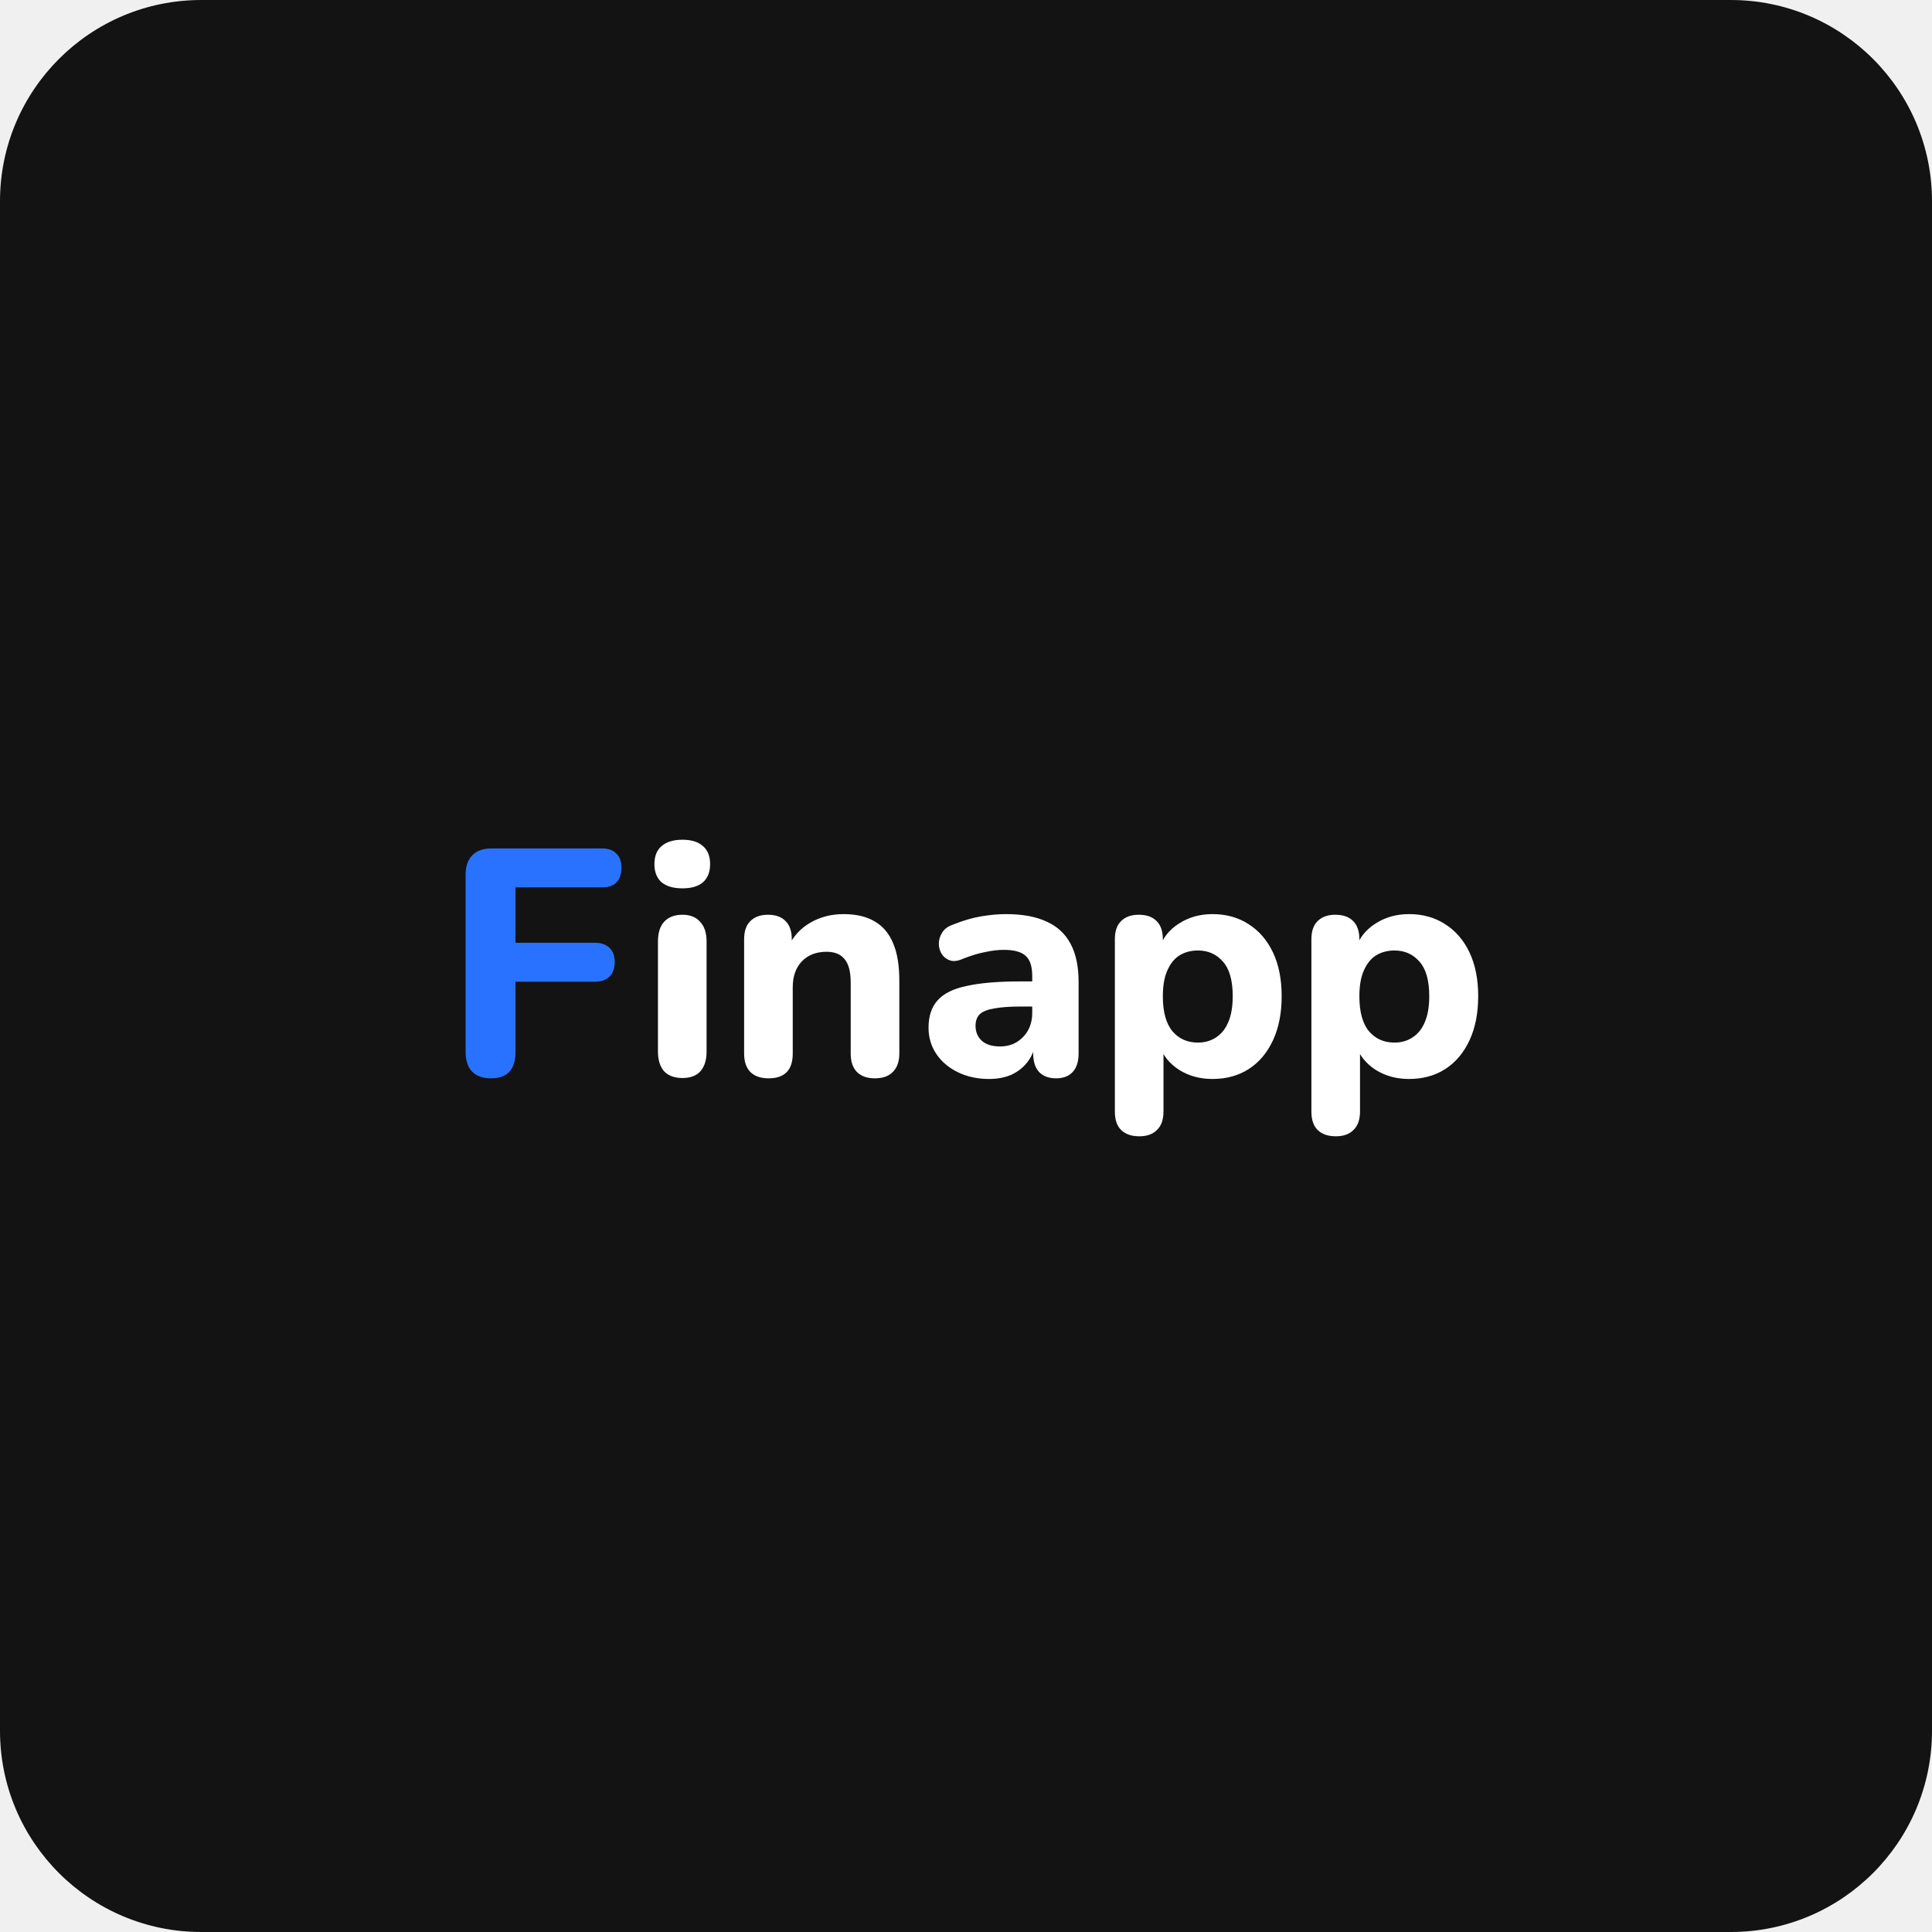
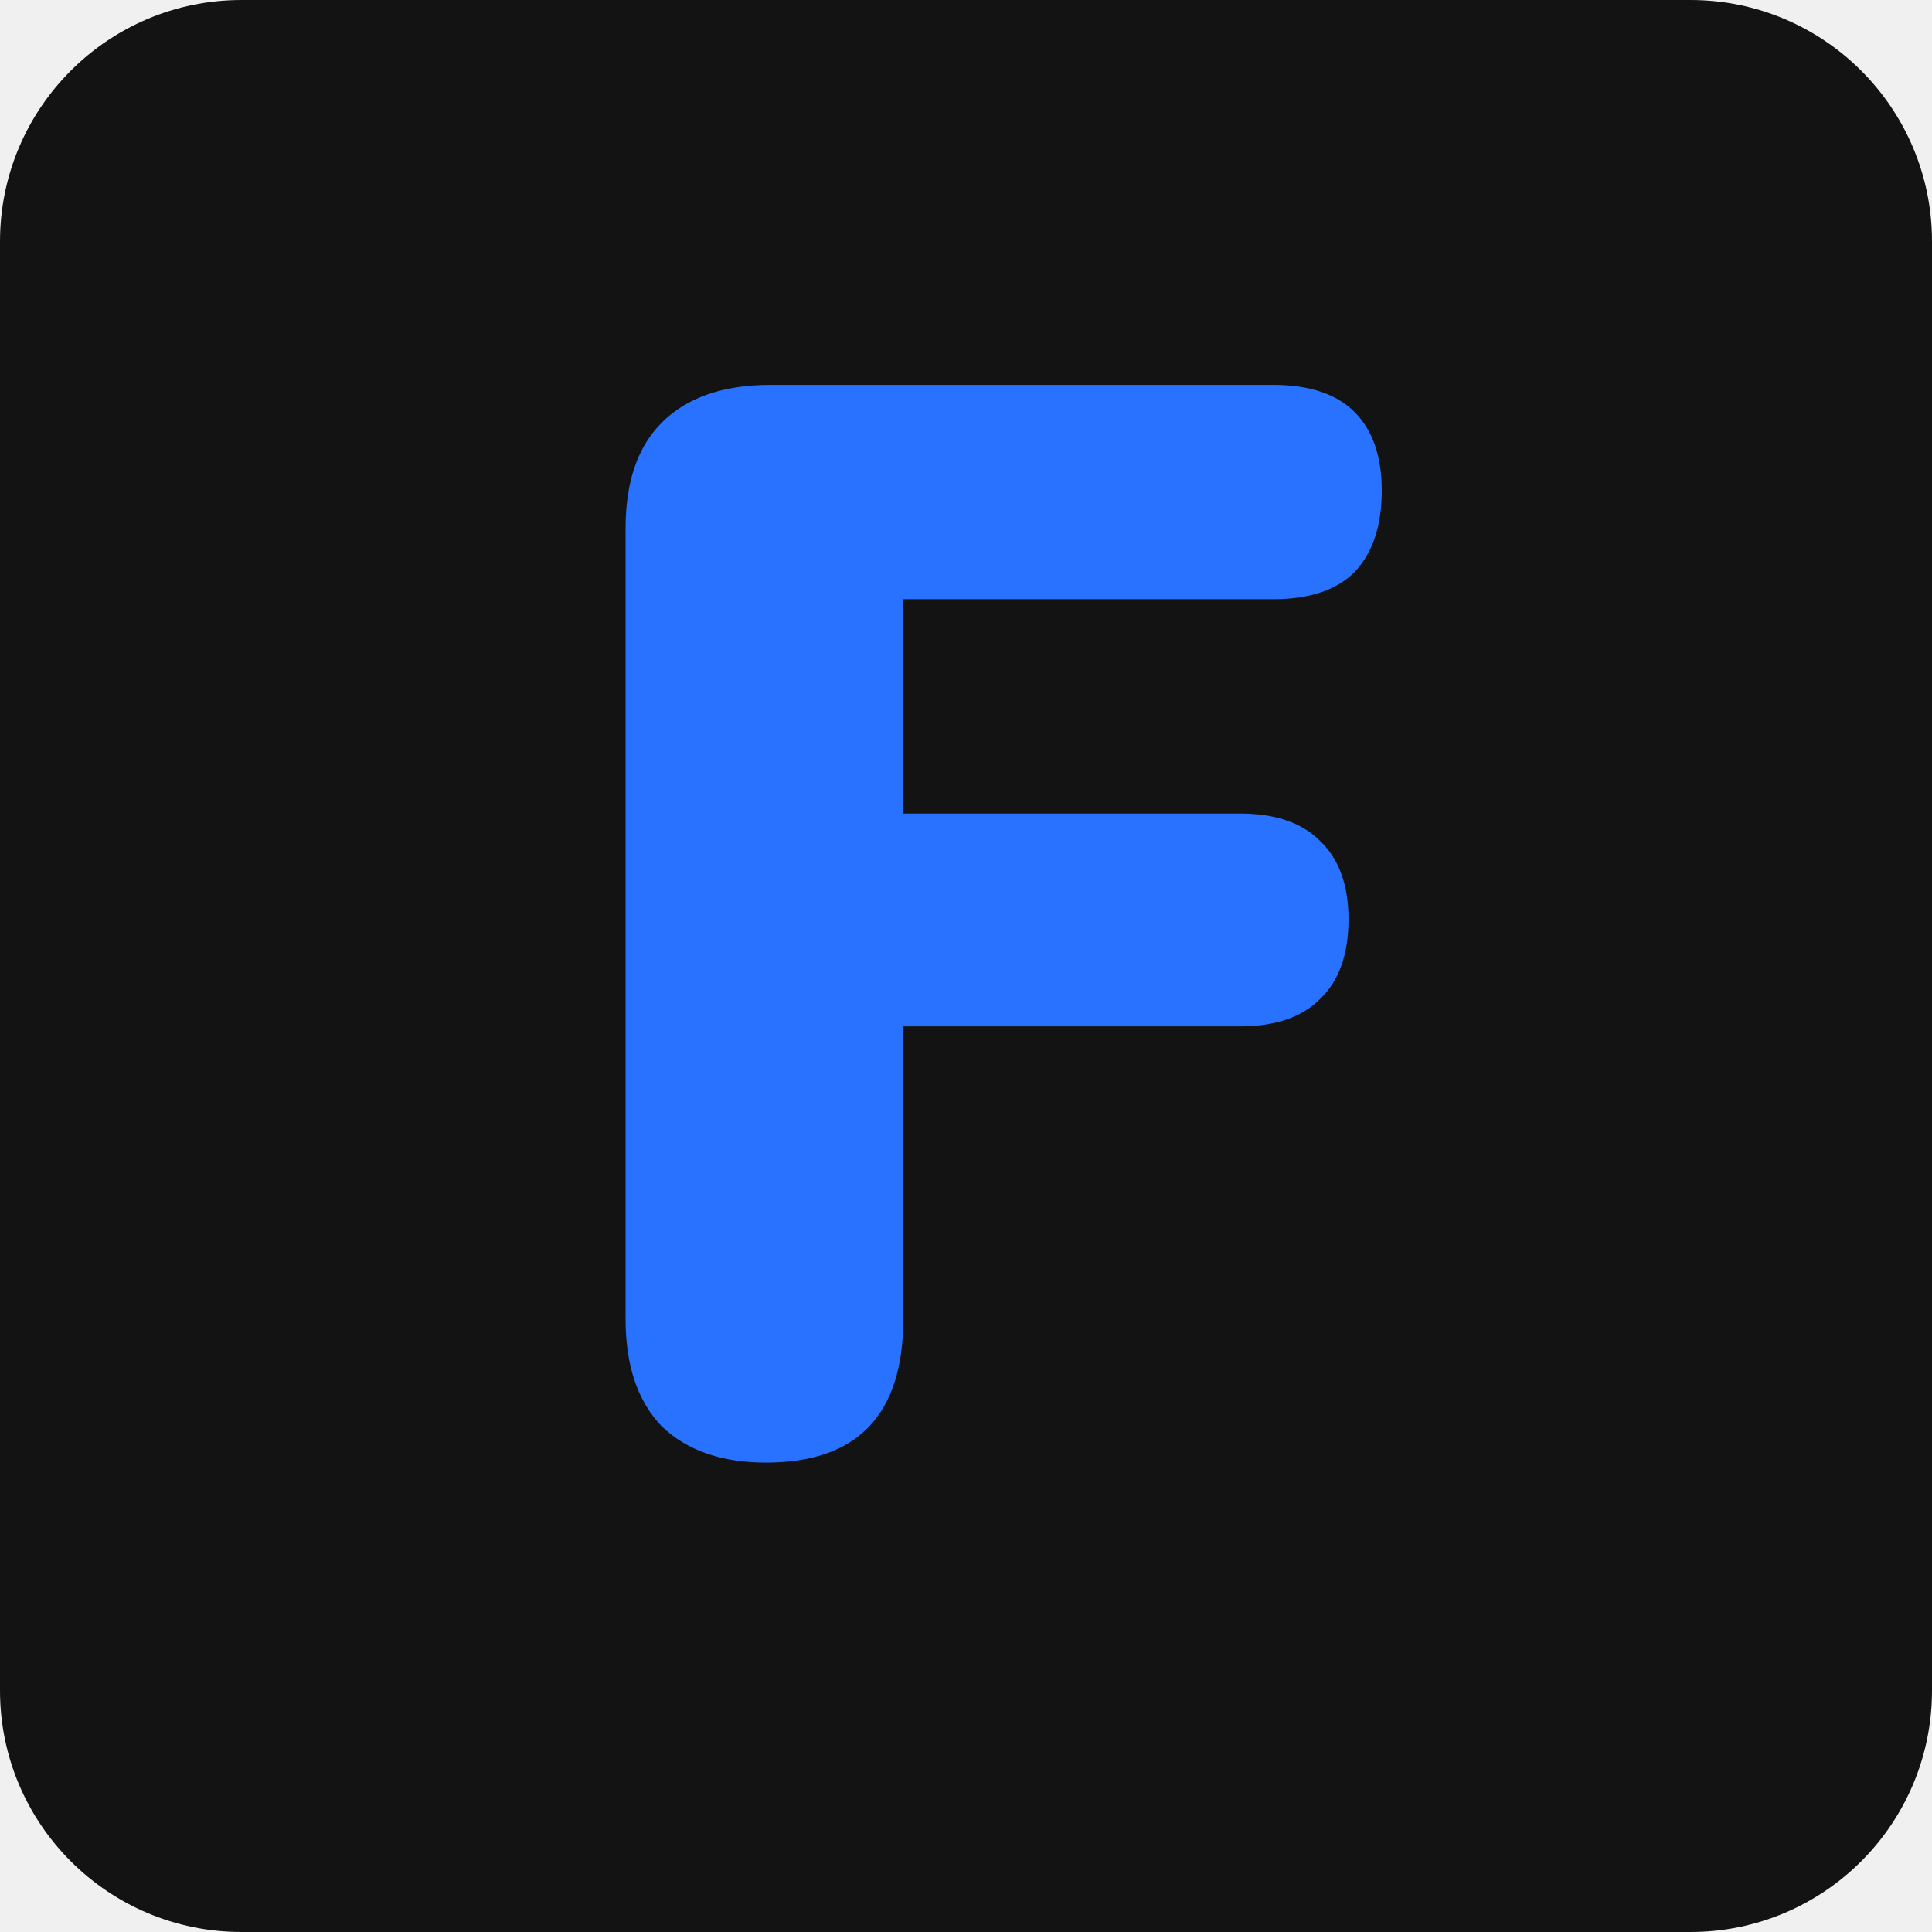
- <svg xmlns="http://www.w3.org/2000/svg" width="192" height="192" viewBox="0 0 192 192" fill="none">
-   <rect width="192" height="192" rx="20" fill="#131313" />
-   <path d="M48.8 107.163C47.989 107.163 47.36 106.939 46.912 106.491C46.485 106.043 46.272 105.392 46.272 104.539V86.907C46.272 86.075 46.496 85.435 46.944 84.987C47.392 84.539 48.032 84.315 48.864 84.315H59.808C60.448 84.315 60.928 84.486 61.248 84.827C61.589 85.147 61.76 85.616 61.76 86.235C61.76 86.875 61.589 87.366 61.248 87.707C60.928 88.027 60.448 88.187 59.808 88.187H51.232V93.691H59.104C59.744 93.691 60.235 93.862 60.576 94.203C60.917 94.523 61.088 94.992 61.088 95.611C61.088 96.23 60.917 96.71 60.576 97.051C60.235 97.392 59.744 97.563 59.104 97.563H51.232V104.539C51.232 106.288 50.421 107.163 48.8 107.163Z" fill="#2872FF" />
-   <path d="M67.819 107.131C67.03 107.131 66.422 106.907 65.995 106.459C65.59 105.99 65.387 105.339 65.387 104.507V93.563C65.387 92.71 65.59 92.059 65.995 91.611C66.422 91.142 67.03 90.907 67.819 90.907C68.587 90.907 69.174 91.142 69.579 91.611C70.006 92.059 70.219 92.71 70.219 93.563V104.507C70.219 105.339 70.017 105.99 69.611 106.459C69.206 106.907 68.609 107.131 67.819 107.131ZM67.819 88.283C66.923 88.283 66.23 88.08 65.739 87.675C65.27 87.248 65.035 86.651 65.035 85.883C65.035 85.094 65.27 84.496 65.739 84.091C66.23 83.664 66.923 83.451 67.819 83.451C68.715 83.451 69.398 83.664 69.867 84.091C70.337 84.496 70.571 85.094 70.571 85.883C70.571 86.651 70.337 87.248 69.867 87.675C69.398 88.08 68.715 88.283 67.819 88.283ZM76.382 107.163C75.592 107.163 74.984 106.95 74.558 106.523C74.152 106.096 73.95 105.488 73.95 104.699V93.339C73.95 92.55 74.152 91.952 74.558 91.547C74.984 91.12 75.571 90.907 76.318 90.907C77.086 90.907 77.672 91.12 78.078 91.547C78.483 91.952 78.686 92.55 78.686 93.339V95.163L78.334 94.107C78.824 93.062 79.55 92.262 80.51 91.707C81.491 91.131 82.6 90.843 83.838 90.843C85.096 90.843 86.131 91.088 86.942 91.579C87.752 92.048 88.36 92.774 88.766 93.755C89.171 94.715 89.374 95.942 89.374 97.435V104.699C89.374 105.488 89.16 106.096 88.734 106.523C88.328 106.95 87.731 107.163 86.942 107.163C86.174 107.163 85.576 106.95 85.15 106.523C84.744 106.096 84.542 105.488 84.542 104.699V97.659C84.542 96.571 84.339 95.792 83.934 95.323C83.55 94.832 82.952 94.587 82.142 94.587C81.118 94.587 80.296 94.907 79.678 95.547C79.08 96.187 78.782 97.04 78.782 98.107V104.699C78.782 106.342 77.982 107.163 76.382 107.163ZM98.293 107.227C97.141 107.227 96.106 107.003 95.189 106.555C94.272 106.107 93.557 105.499 93.045 104.731C92.533 103.963 92.277 103.099 92.277 102.139C92.277 100.987 92.576 100.08 93.173 99.419C93.77 98.736 94.741 98.256 96.085 97.979C97.429 97.68 99.21 97.531 101.429 97.531H103.125V100.027H101.461C100.373 100.027 99.488 100.091 98.805 100.219C98.144 100.326 97.664 100.518 97.365 100.795C97.088 101.072 96.949 101.456 96.949 101.947C96.949 102.544 97.152 103.035 97.557 103.419C97.984 103.803 98.592 103.995 99.381 103.995C100 103.995 100.544 103.856 101.013 103.579C101.504 103.28 101.888 102.886 102.165 102.395C102.442 101.883 102.581 101.307 102.581 100.667V96.987C102.581 96.048 102.368 95.387 101.941 95.003C101.514 94.598 100.789 94.395 99.765 94.395C99.189 94.395 98.56 94.47 97.877 94.619C97.216 94.747 96.48 94.971 95.669 95.291C95.2 95.504 94.784 95.558 94.421 95.451C94.058 95.323 93.781 95.11 93.589 94.811C93.397 94.491 93.301 94.15 93.301 93.787C93.301 93.403 93.408 93.04 93.621 92.699C93.834 92.336 94.186 92.07 94.677 91.899C95.68 91.494 96.618 91.216 97.493 91.067C98.389 90.918 99.21 90.843 99.957 90.843C101.6 90.843 102.944 91.088 103.989 91.579C105.056 92.048 105.856 92.784 106.389 93.787C106.922 94.768 107.189 96.038 107.189 97.595V104.699C107.189 105.488 106.997 106.096 106.613 106.523C106.229 106.95 105.674 107.163 104.949 107.163C104.224 107.163 103.658 106.95 103.253 106.523C102.869 106.096 102.677 105.488 102.677 104.699V103.515L102.901 103.707C102.773 104.432 102.496 105.062 102.069 105.595C101.664 106.107 101.141 106.512 100.501 106.811C99.861 107.088 99.125 107.227 98.293 107.227ZM113.226 112.923C112.436 112.923 111.828 112.71 111.402 112.283C110.996 111.878 110.794 111.27 110.794 110.459V93.339C110.794 92.55 110.996 91.952 111.402 91.547C111.828 91.12 112.415 90.907 113.161 90.907C113.951 90.907 114.548 91.12 114.954 91.547C115.359 91.952 115.562 92.55 115.562 93.339V95.515L115.21 94.267C115.53 93.243 116.17 92.422 117.13 91.803C118.111 91.163 119.231 90.843 120.49 90.843C121.855 90.843 123.05 91.174 124.074 91.835C125.119 92.496 125.93 93.435 126.506 94.651C127.082 95.867 127.37 97.318 127.37 99.003C127.37 100.688 127.082 102.15 126.506 103.387C125.93 104.624 125.13 105.574 124.106 106.235C123.082 106.896 121.876 107.227 120.49 107.227C119.252 107.227 118.154 106.928 117.194 106.331C116.234 105.712 115.583 104.912 115.242 103.931H115.626V110.459C115.626 111.27 115.412 111.878 114.986 112.283C114.58 112.71 113.994 112.923 113.226 112.923ZM119.05 103.611C119.732 103.611 120.33 103.44 120.842 103.099C121.375 102.758 121.78 102.256 122.058 101.595C122.356 100.912 122.506 100.048 122.506 99.003C122.506 97.446 122.186 96.304 121.546 95.579C120.906 94.832 120.074 94.459 119.05 94.459C118.367 94.459 117.759 94.619 117.226 94.939C116.714 95.259 116.308 95.76 116.01 96.443C115.711 97.104 115.562 97.958 115.562 99.003C115.562 100.56 115.882 101.723 116.522 102.491C117.162 103.238 118.004 103.611 119.05 103.611ZM132.757 112.923C131.967 112.923 131.359 112.71 130.933 112.283C130.527 111.878 130.325 111.27 130.325 110.459V93.339C130.325 92.55 130.527 91.952 130.933 91.547C131.359 91.12 131.946 90.907 132.693 90.907C133.482 90.907 134.079 91.12 134.485 91.547C134.89 91.952 135.093 92.55 135.093 93.339V95.515L134.741 94.267C135.061 93.243 135.701 92.422 136.661 91.803C137.642 91.163 138.762 90.843 140.021 90.843C141.386 90.843 142.581 91.174 143.605 91.835C144.65 92.496 145.461 93.435 146.037 94.651C146.613 95.867 146.901 97.318 146.901 99.003C146.901 100.688 146.613 102.15 146.037 103.387C145.461 104.624 144.661 105.574 143.637 106.235C142.613 106.896 141.407 107.227 140.021 107.227C138.783 107.227 137.685 106.928 136.725 106.331C135.765 105.712 135.114 104.912 134.773 103.931H135.157V110.459C135.157 111.27 134.943 111.878 134.517 112.283C134.111 112.71 133.525 112.923 132.757 112.923ZM138.581 103.611C139.263 103.611 139.861 103.44 140.373 103.099C140.906 102.758 141.311 102.256 141.589 101.595C141.887 100.912 142.037 100.048 142.037 99.003C142.037 97.446 141.717 96.304 141.077 95.579C140.437 94.832 139.605 94.459 138.581 94.459C137.898 94.459 137.29 94.619 136.757 94.939C136.245 95.259 135.839 95.76 135.541 96.443C135.242 97.104 135.093 97.958 135.093 99.003C135.093 100.56 135.413 101.723 136.053 102.491C136.693 103.238 137.535 103.611 138.581 103.611Z" fill="white" />
+ <svg xmlns="http://www.w3.org/2000/svg" width="64" height="64" viewBox="0 0 64 64" fill="none">
+   <g clip-path="url(#clip0_123_2)">
+     <rect width="64" height="64" rx="8" fill="#131313" />
+     <path d="M25.372 48.45C23.906 48.45 22.756 48.05 21.922 47.25C21.122 46.417 20.723 45.233 20.723 43.7V17.5C20.723 15.967 21.122 14.8 21.922 14C22.756 13.167 23.956 12.75 25.523 12.75H42.172C43.373 12.75 44.273 13.05 44.873 13.65C45.472 14.25 45.773 15.117 45.773 16.25C45.773 17.417 45.472 18.317 44.873 18.95C44.273 19.55 43.373 19.85 42.172 19.85H29.922V26.95H41.072C42.239 26.95 43.123 27.25 43.722 27.85C44.356 28.45 44.672 29.317 44.672 30.45C44.672 31.617 44.356 32.5 43.722 33.1C43.123 33.7 42.239 34 41.072 34H29.922V43.7C29.922 46.867 28.406 48.45 25.372 48.45Z" fill="#2872FF" />
+   </g>
+   <defs>
+     <clipPath id="clip0_123_2">
+       <rect width="64" height="64" rx="8" fill="white" />
+     </clipPath>
+   </defs>
</svg>
